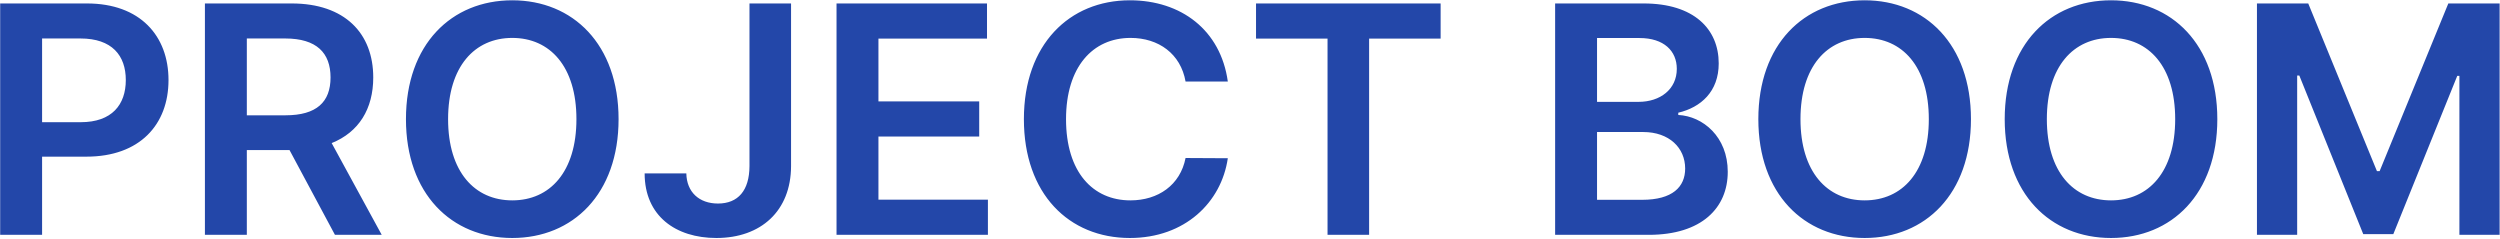
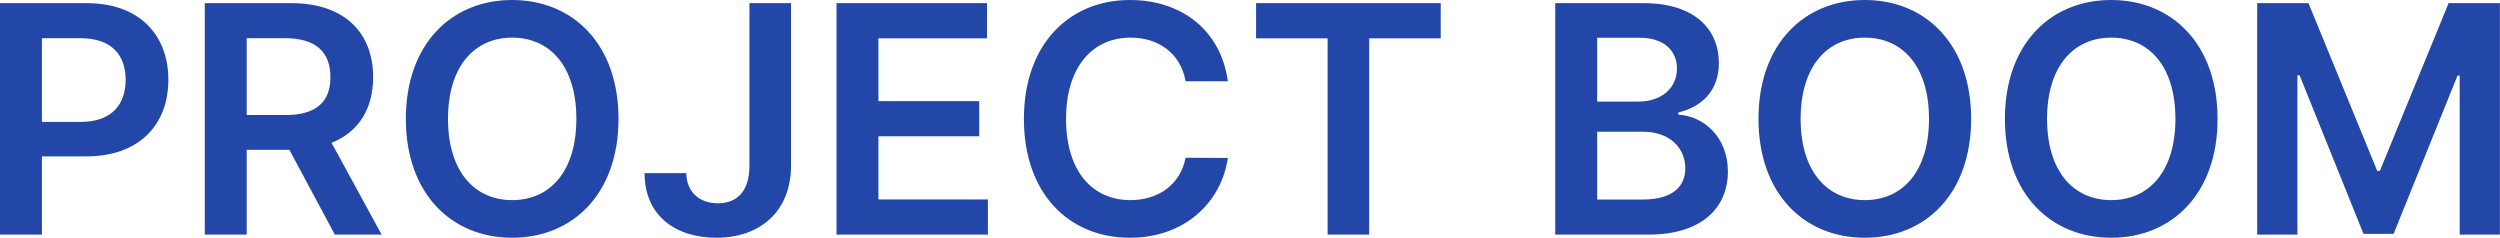
- <svg xmlns="http://www.w3.org/2000/svg" width="5385" height="513" viewBox="0 0 5385 513" fill="none">
-   <path d="M0.382 505.824H90.663V337.428H186.055C301.158 337.428 362.968 268.318 362.968 172.439C362.968 77.291 301.888 7.45 187.272 7.45H0.382V505.824ZM90.663 263.207V82.888H173.401C241.051 82.888 270.983 119.389 270.983 172.439C270.983 225.489 241.051 263.207 173.888 263.207H90.663ZM441.386 505.824H531.667V323.314H623.652L721.48 505.824H822.225L714.421 308.226C773.068 284.622 803.974 234.492 803.974 166.842C803.974 71.694 742.648 7.45 628.278 7.45H441.386V505.824ZM531.667 248.363V82.888H614.407C681.814 82.888 711.989 113.792 711.989 166.842C711.989 219.892 681.814 248.363 614.892 248.363H531.667ZM1332.4 256.637C1332.4 95.541 1234.09 0.636 1103.41 0.636C972.492 0.636 874.419 95.541 874.419 256.637C874.419 417.488 972.492 512.636 1103.41 512.636C1234.09 512.636 1332.4 417.733 1332.4 256.637ZM1241.63 256.637C1241.63 370.037 1184.69 431.604 1103.41 431.604C1022.38 431.604 965.188 370.037 965.188 256.637C965.188 143.238 1022.38 81.671 1103.41 81.671C1184.69 81.671 1241.63 143.238 1241.63 256.637ZM1614.38 7.45V357.869C1614.13 410.429 1589.8 438.417 1546.49 438.417C1506.09 438.417 1479.08 413.839 1478.35 373.443H1388.55C1388.55 465.428 1455.72 512.636 1543.08 512.636C1639.2 512.636 1703.69 454.235 1703.93 357.869V7.45H1614.38ZM1801.88 505.824H2127.96V430.142H1892.16V294.112H2109.22V218.432H1892.16V83.131H2126.01V7.45H1801.88V505.824ZM2644.71 175.603C2629.37 64.88 2544.21 0.636 2433.73 0.636C2303.54 0.636 2205.46 95.541 2205.46 256.637C2205.46 417.488 2302.32 512.636 2433.73 512.636C2552.24 512.636 2630.84 435.984 2644.71 340.835L2553.7 340.348C2542.26 398.751 2494.56 431.604 2434.94 431.604C2354.15 431.604 2296.23 371.01 2296.23 256.637C2296.23 144.211 2353.66 81.671 2435.19 81.671C2495.78 81.671 2543.23 115.983 2553.7 175.603H2644.71ZM2705.48 83.131H2859.52V505.824H2949.07V83.131H3103.11V7.45H2705.48V83.131ZM3349.74 505.824H3551.48C3665.61 505.824 3721.58 447.662 3721.58 370.037C3721.58 294.599 3668.04 250.31 3614.99 247.633V242.766C3663.66 231.329 3702.11 197.26 3702.11 136.667C3702.11 62.447 3648.57 7.45 3540.52 7.45H3349.74V505.824ZM3440.02 430.388V284.379H3539.55C3595.28 284.379 3629.84 318.447 3629.84 362.979C3629.84 402.646 3602.58 430.388 3537.12 430.388H3440.02ZM3440.02 219.405V81.914H3531.28C3584.33 81.914 3611.83 109.899 3611.83 148.348C3611.83 192.15 3576.3 219.405 3529.33 219.405H3440.02ZM4245.44 256.637C4245.44 95.541 4147.13 0.636 4016.45 0.636C3885.53 0.636 3787.46 95.541 3787.46 256.637C3787.46 417.488 3885.53 512.636 4016.45 512.636C4147.13 512.636 4245.44 417.733 4245.44 256.637ZM4154.67 256.637C4154.67 370.037 4097.73 431.604 4016.45 431.604C3935.42 431.604 3878.23 370.037 3878.23 256.637C3878.23 143.238 3935.42 81.671 4016.45 81.671C4097.73 81.671 4154.67 143.238 4154.67 256.637ZM4776.12 256.637C4776.12 95.541 4677.8 0.636 4547.13 0.636C4416.21 0.636 4318.14 95.541 4318.14 256.637C4318.14 417.488 4416.21 512.636 4547.13 512.636C4677.8 512.636 4776.12 417.733 4776.12 256.637ZM4685.35 256.637C4685.35 370.037 4628.41 431.604 4547.13 431.604C4466.09 431.604 4408.91 370.037 4408.91 256.637C4408.91 143.238 4466.09 81.671 4547.13 81.671C4628.41 81.671 4685.35 143.238 4685.35 256.637ZM4861.47 7.45V505.824H4948.1V162.705H4952.73L5090.46 504.362H5155.19L5292.93 163.435H5297.55V505.824H5384.18V7.45H5273.7L5125.74 368.576H5119.91L4971.95 7.45H4861.47Z" fill="#2347A9" />
+ <svg xmlns="http://www.w3.org/2000/svg" width="5384" height="512" viewBox="0 0 5384 512" fill="none">
+   <path d="M0 505.187H90.281V336.792H185.674C300.776 336.792 362.587 267.681 362.587 171.803C362.587 76.654 301.506 6.814 186.89 6.814H0V505.187ZM90.281 262.571V82.251H173.019C240.67 82.251 270.601 118.753 270.601 171.803C270.601 224.852 240.67 262.571 173.506 262.571H90.281ZM441.005 505.187H531.285V322.678H623.271L721.098 505.187H821.843L714.039 307.59C772.687 283.985 803.592 233.856 803.592 166.206C803.592 71.057 742.267 6.814 627.896 6.814H441.005V505.187ZM531.285 247.727V82.251H614.025C681.432 82.251 711.607 113.156 711.607 166.206C711.607 219.255 681.432 247.727 614.511 247.727H531.285ZM1332.02 256C1332.02 94.905 1233.7 0 1103.03 0C972.11 0 874.037 94.905 874.037 256C874.037 416.851 972.11 512 1103.03 512C1233.7 512 1332.02 417.097 1332.02 256ZM1241.25 256C1241.25 369.4 1184.31 430.968 1103.03 430.968C1022 430.968 964.806 369.4 964.806 256C964.806 142.601 1022 81.034 1103.03 81.034C1184.31 81.034 1241.25 142.601 1241.25 256ZM1614 6.814V357.233C1613.75 409.793 1589.42 437.78 1546.1 437.78C1505.71 437.78 1478.7 413.202 1477.97 372.807H1388.17C1388.17 464.791 1455.33 512 1542.69 512C1638.81 512 1703.3 453.598 1703.55 357.233V6.814H1614ZM1801.5 505.187H2127.58V429.506H1891.77V293.476H2108.84V217.795H1891.77V82.494H2125.63V6.814H1801.5V505.187ZM2644.32 174.966C2628.99 64.243 2543.83 0 2433.34 0C2303.16 0 2205.08 94.905 2205.08 256C2205.08 416.851 2301.94 512 2433.34 512C2551.85 512 2630.45 435.348 2644.32 340.199L2553.32 339.712C2541.88 398.115 2494.18 430.968 2434.56 430.968C2353.77 430.968 2295.85 370.373 2295.85 256C2295.85 143.574 2353.28 81.034 2434.81 81.034C2495.39 81.034 2542.85 115.346 2553.32 174.966H2644.32ZM2705.1 82.494H2859.14V505.187H2948.69V82.494H3102.73V6.814H2705.1V82.494ZM3349.36 505.187H3551.09C3665.23 505.187 3721.19 447.026 3721.19 369.4C3721.19 293.963 3667.66 249.674 3614.61 246.997V242.13C3663.28 230.692 3701.73 196.624 3701.73 136.031C3701.73 61.81 3648.19 6.814 3540.14 6.814H3349.36V505.187ZM3439.64 429.751V283.742H3539.17C3594.9 283.742 3629.45 317.811 3629.45 362.343C3629.45 402.009 3602.2 429.751 3536.74 429.751H3439.64ZM3439.64 218.769V81.277H3530.9C3583.95 81.277 3611.44 109.262 3611.44 147.711C3611.44 191.514 3575.92 218.769 3528.95 218.769H3439.64ZM4245.06 256C4245.06 94.905 4146.75 0 4016.07 0C3885.15 0 3787.08 94.905 3787.08 256C3787.08 416.851 3885.15 512 4016.07 512C4146.75 512 4245.06 417.097 4245.06 256ZM4154.29 256C4154.29 369.4 4097.35 430.968 4016.07 430.968C3935.04 430.968 3877.85 369.4 3877.85 256C3877.85 142.601 3935.04 81.034 4016.07 81.034C4097.35 81.034 4154.29 142.601 4154.29 256ZM4775.74 256C4775.74 94.905 4677.42 0 4546.75 0C4415.83 0 4317.76 94.905 4317.76 256C4317.76 416.851 4415.83 512 4546.75 512C4677.42 512 4775.74 417.097 4775.74 256ZM4684.97 256C4684.97 369.4 4628.03 430.968 4546.75 430.968C4465.71 430.968 4408.53 369.4 4408.53 256C4408.53 142.601 4465.71 81.034 4546.75 81.034C4628.03 81.034 4684.97 142.601 4684.97 256ZM4861.09 6.814V505.187H4947.72V162.069H4952.35L5090.08 503.725H5154.81L5292.54 162.799H5297.17V505.187H5383.8V6.814H5273.32L5125.36 367.94H5119.53L4971.57 6.814H4861.09Z" fill="#2347A9" />
</svg>
